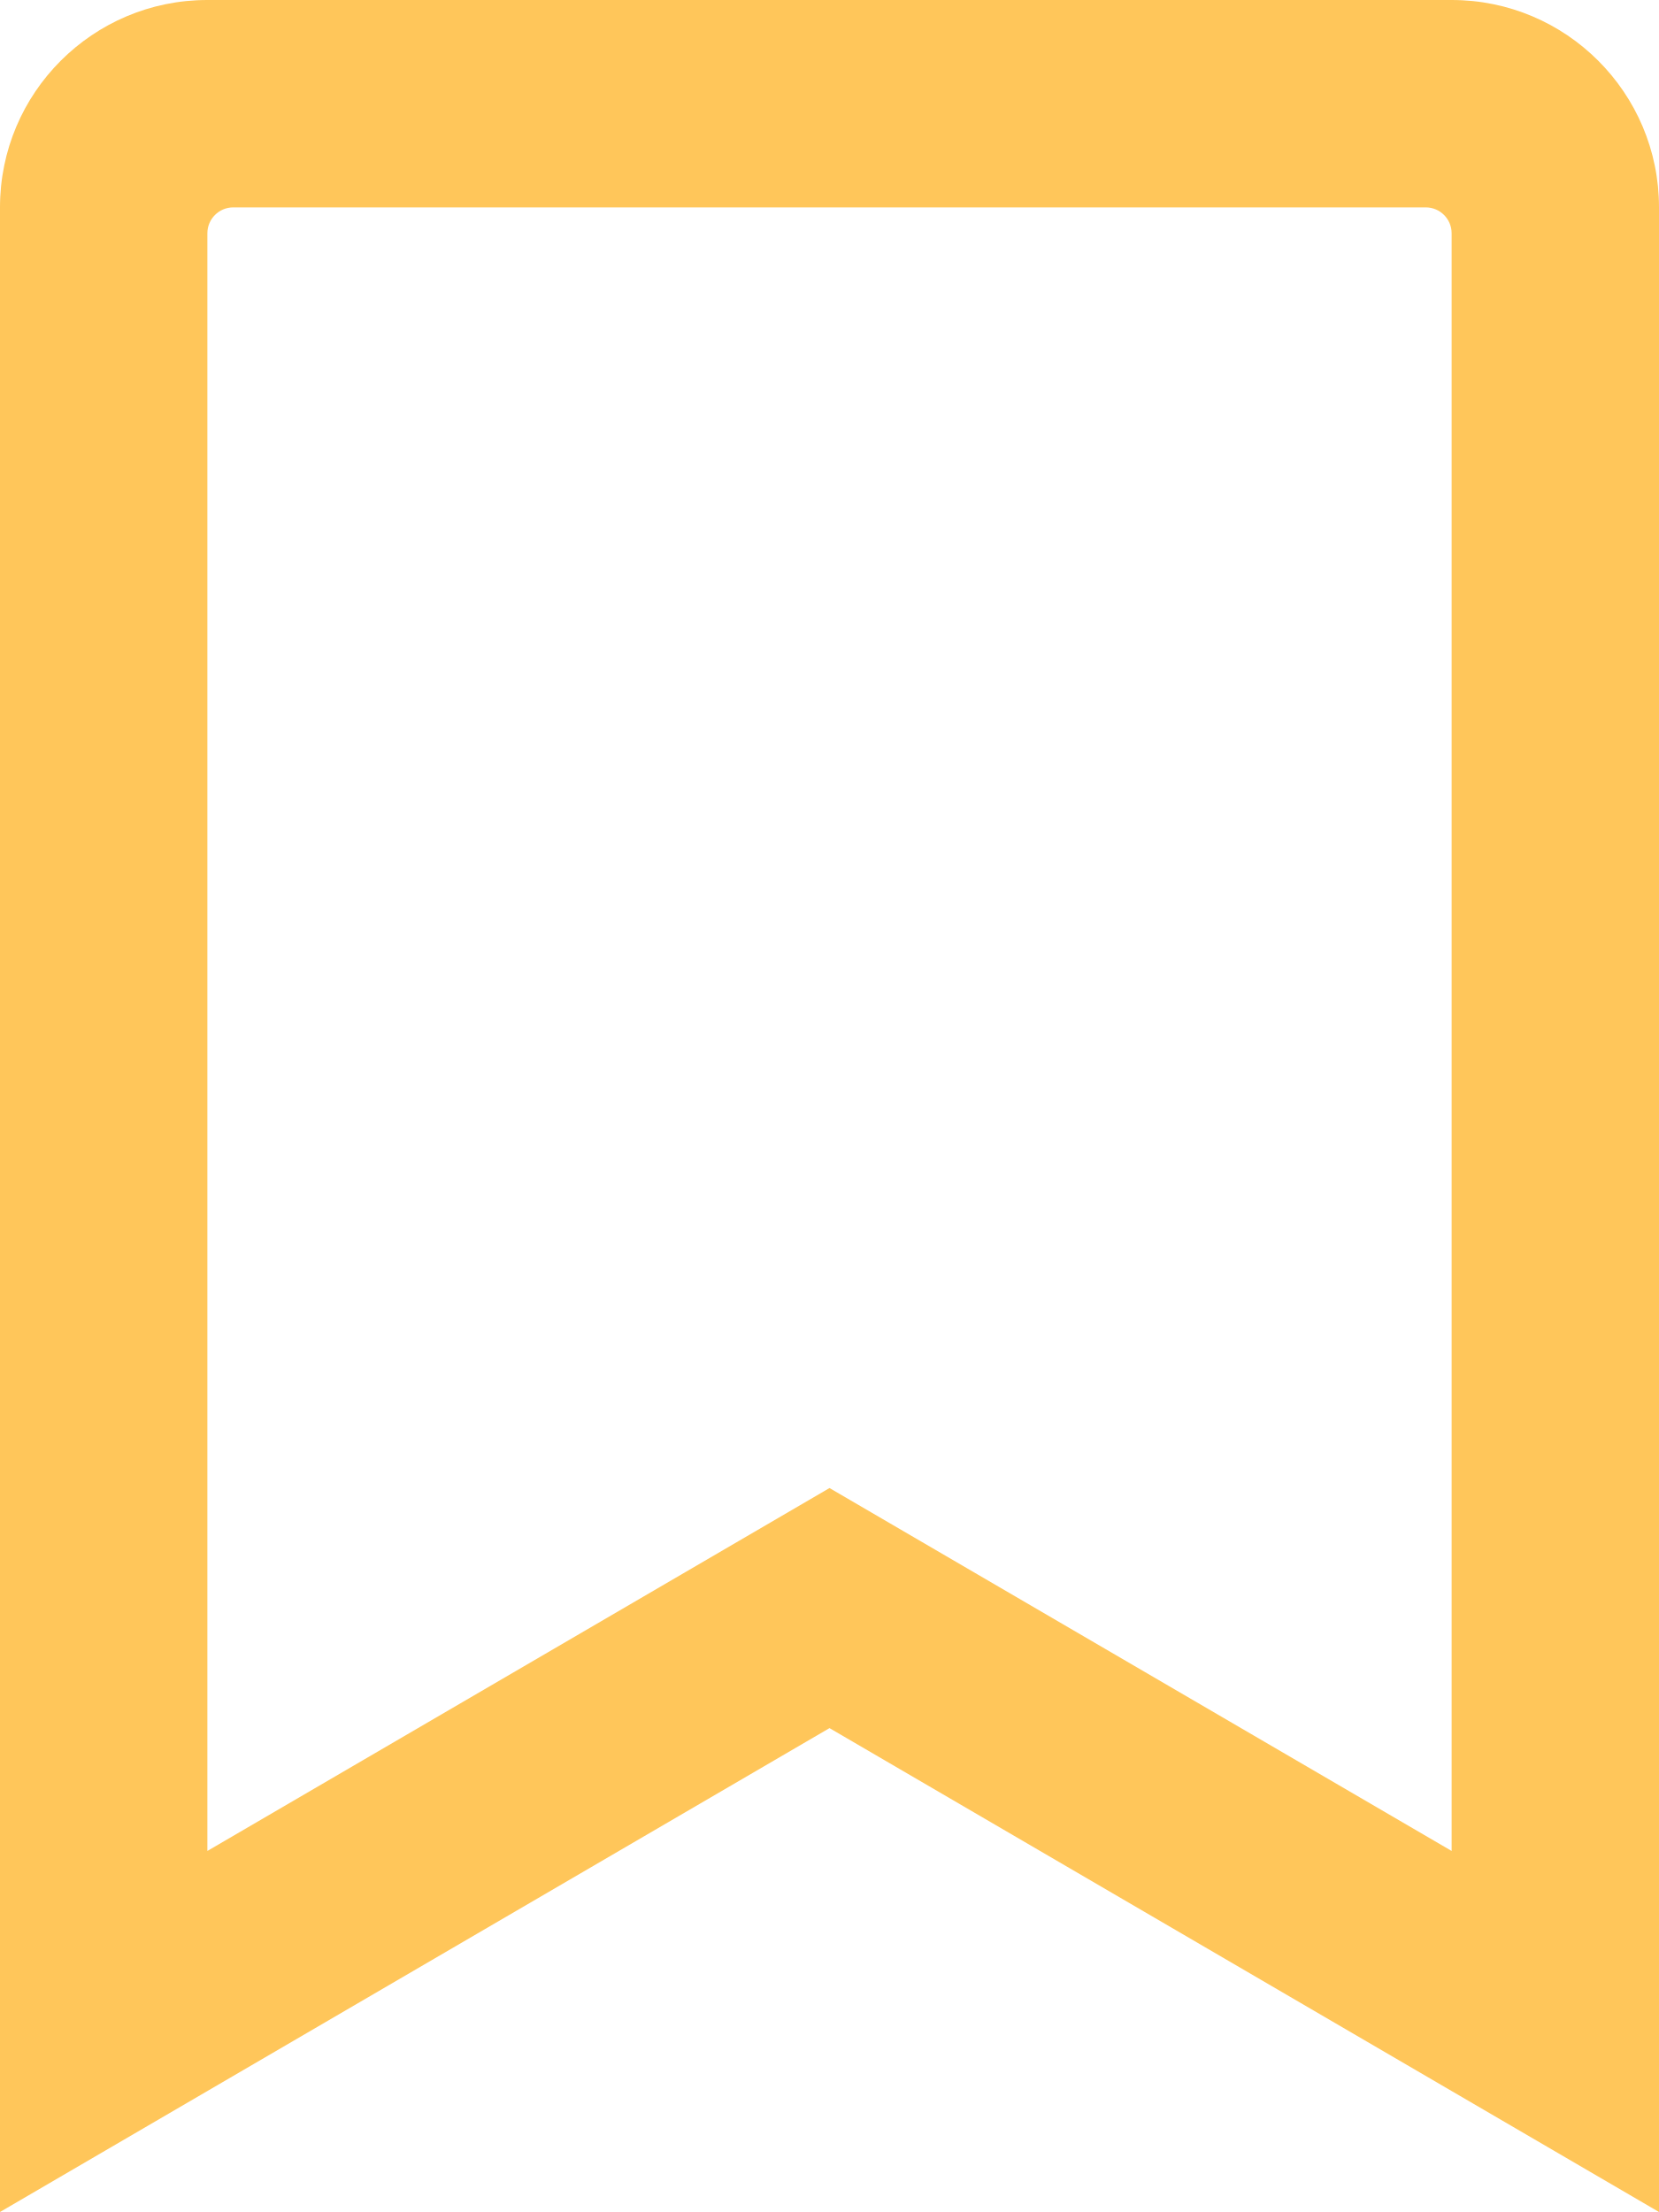
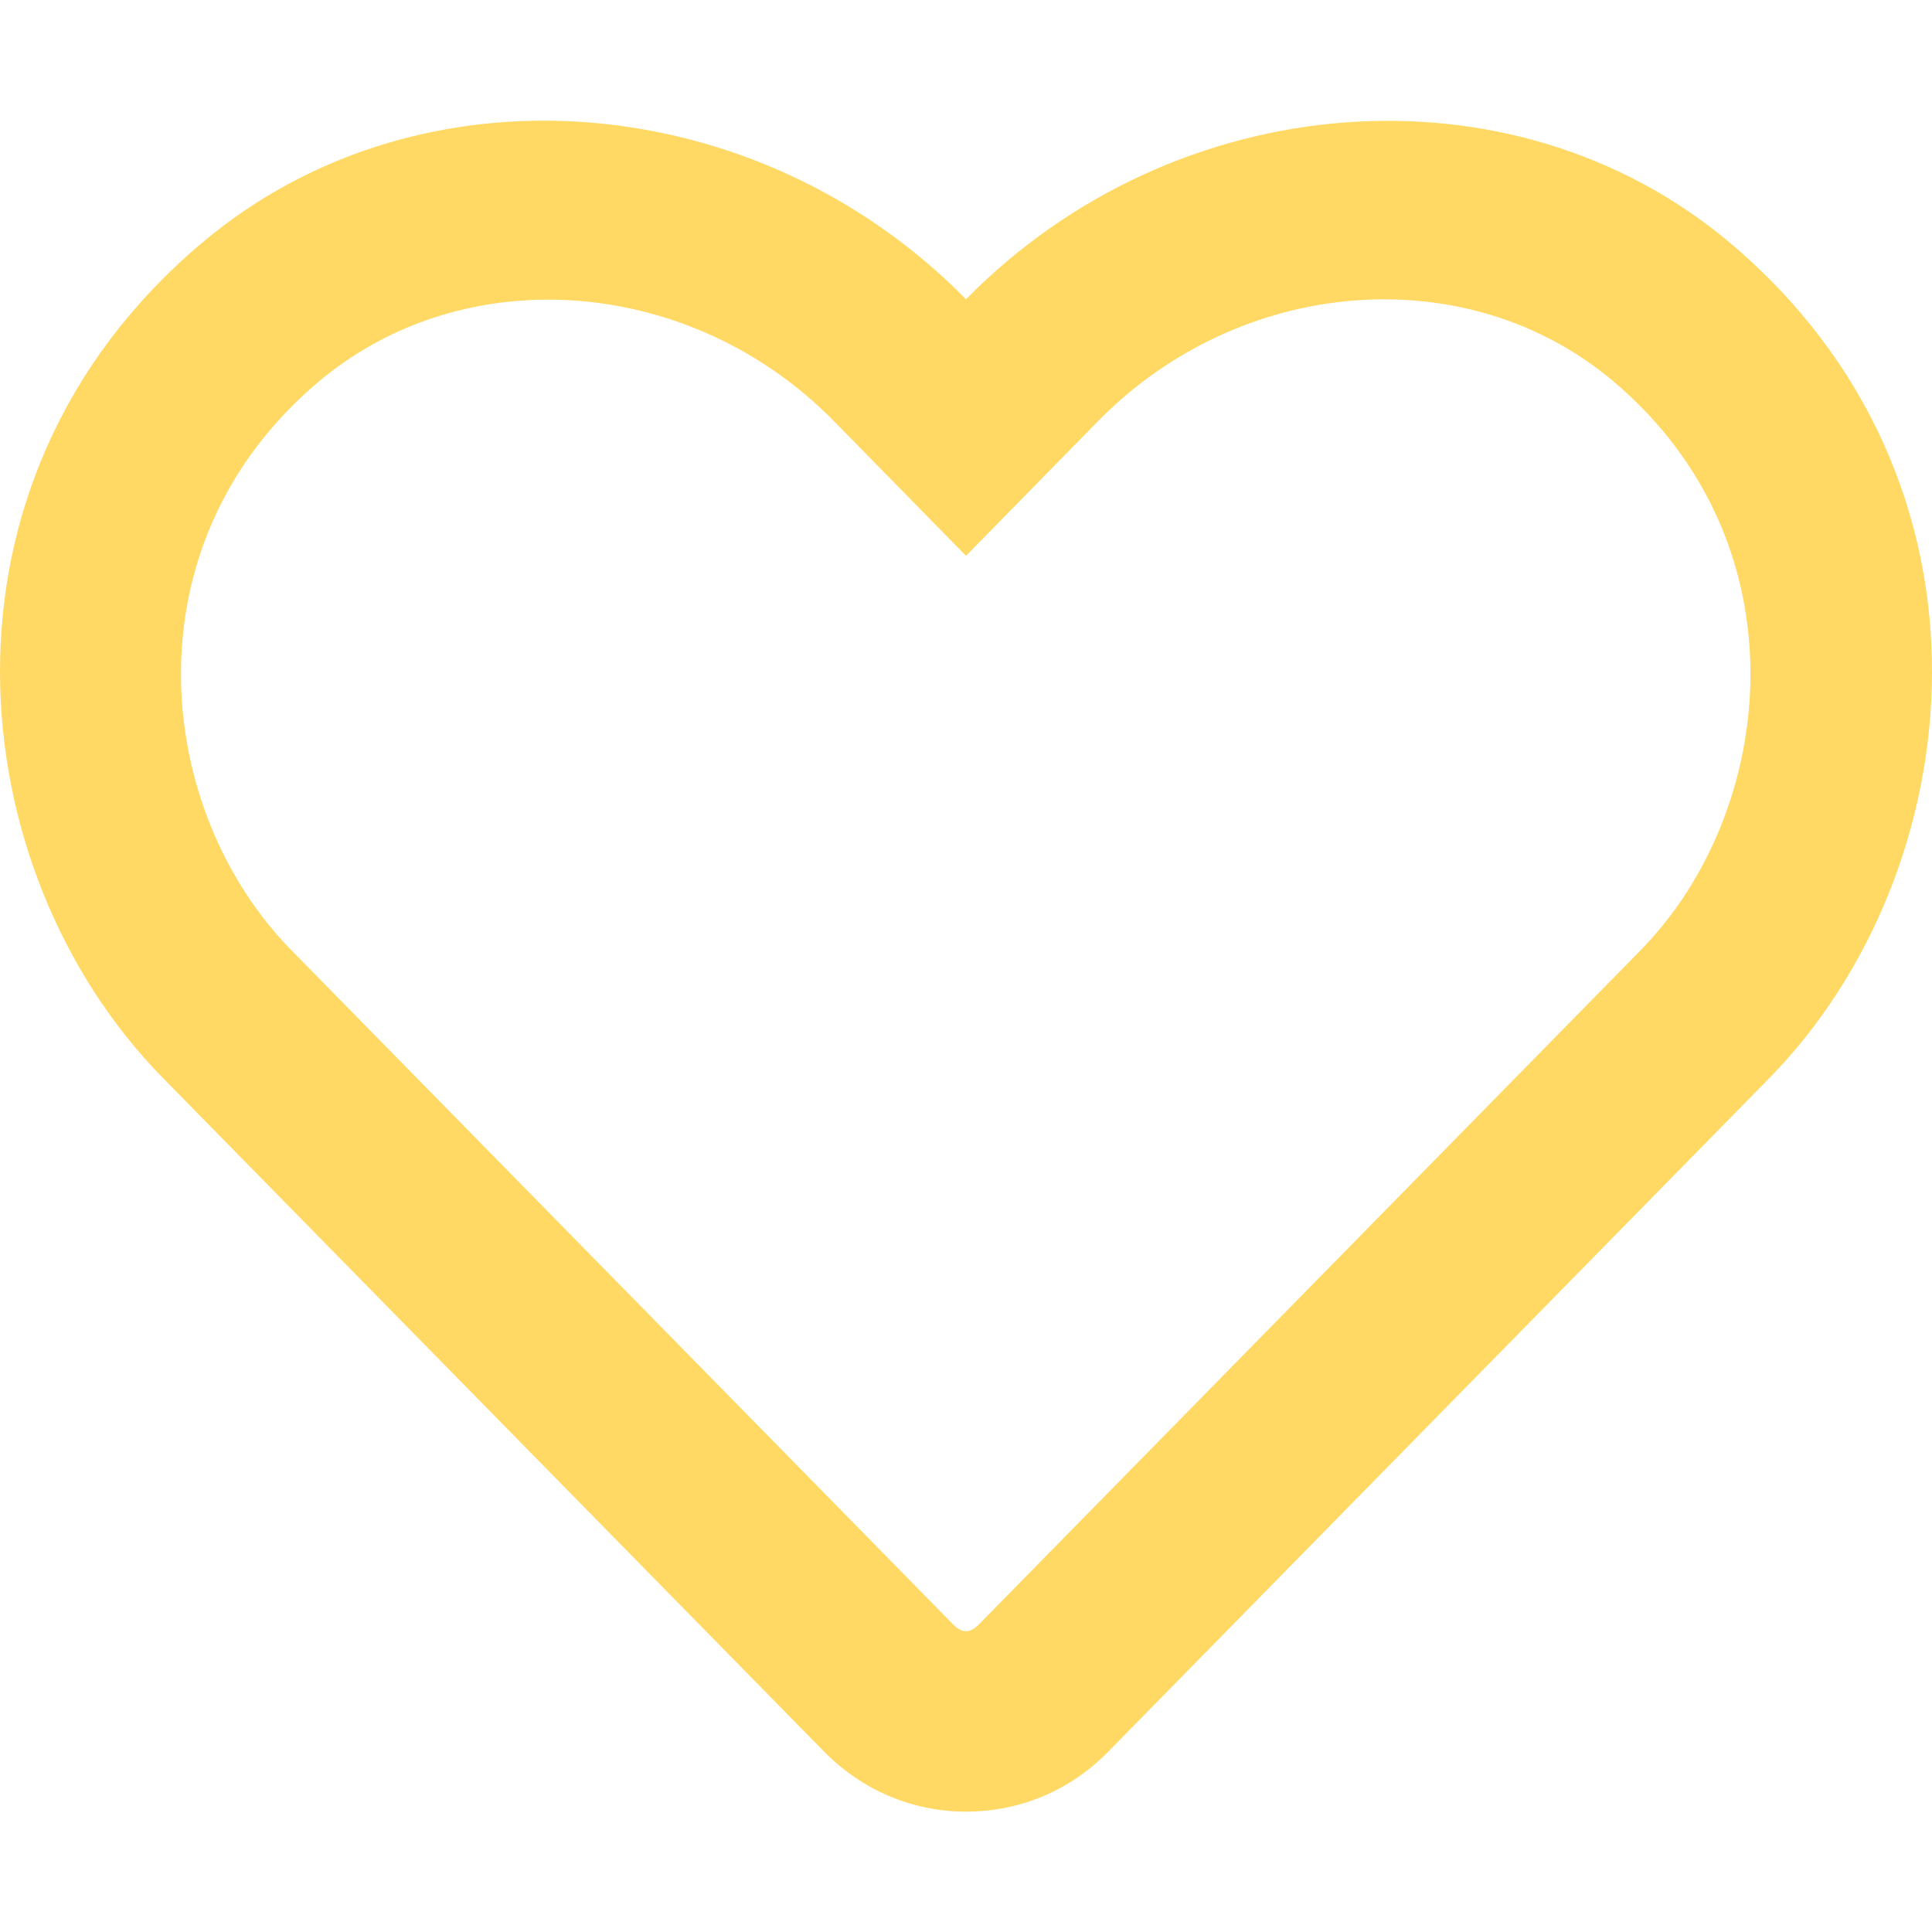
- <svg xmlns="http://www.w3.org/2000/svg" aria-hidden="true" focusable="false" data-prefix="far" data-icon="bookmark" class="svg-inline--fa fa-bookmark fa-w-12" role="img" viewBox="0 0 384 512">
-   <path fill="#ffc65a" d="M336 0H48C21.49 0 0 21.49 0 48v464l192-112 192 112V48c0-26.51-21.49-48-48-48zm0 428.43l-144-84-144 84V54a6 6 0 0 1 6-6h276c3.314 0 6 2.683 6 5.996V428.43z" />
+ <svg xmlns="http://www.w3.org/2000/svg" aria-hidden="true" focusable="false" data-prefix="far" data-icon="heart" class="svg-inline--fa fa-heart fa-w-16" role="img" viewBox="0 0 512 512">
+   <path fill="#FFD964" d="M458.4 64.3C400.6 15.7 311.3 23 256 79.3 200.7 23 111.4 15.6 53.6 64.3-21.6 127.6-10.6 230.8 43 285.5l175.4 178.7c10 10.2 23.4 15.9 37.6 15.9 14.3 0 27.6-5.6 37.6-15.8L469 285.6c53.5-54.7 64.7-157.9-10.6-221.3zm-23.6 187.5L259.4 430.5c-2.4 2.4-4.4 2.4-6.8 0L77.2 251.8c-36.5-37.2-43.9-107.6 7.3-150.7 38.9-32.7 98.9-27.8 136.5 10.5l35 35.7 35-35.7c37.8-38.5 97.8-43.2 136.5-10.6 51.1 43.1 43.5 113.9 7.3 150.8z" />
</svg>
